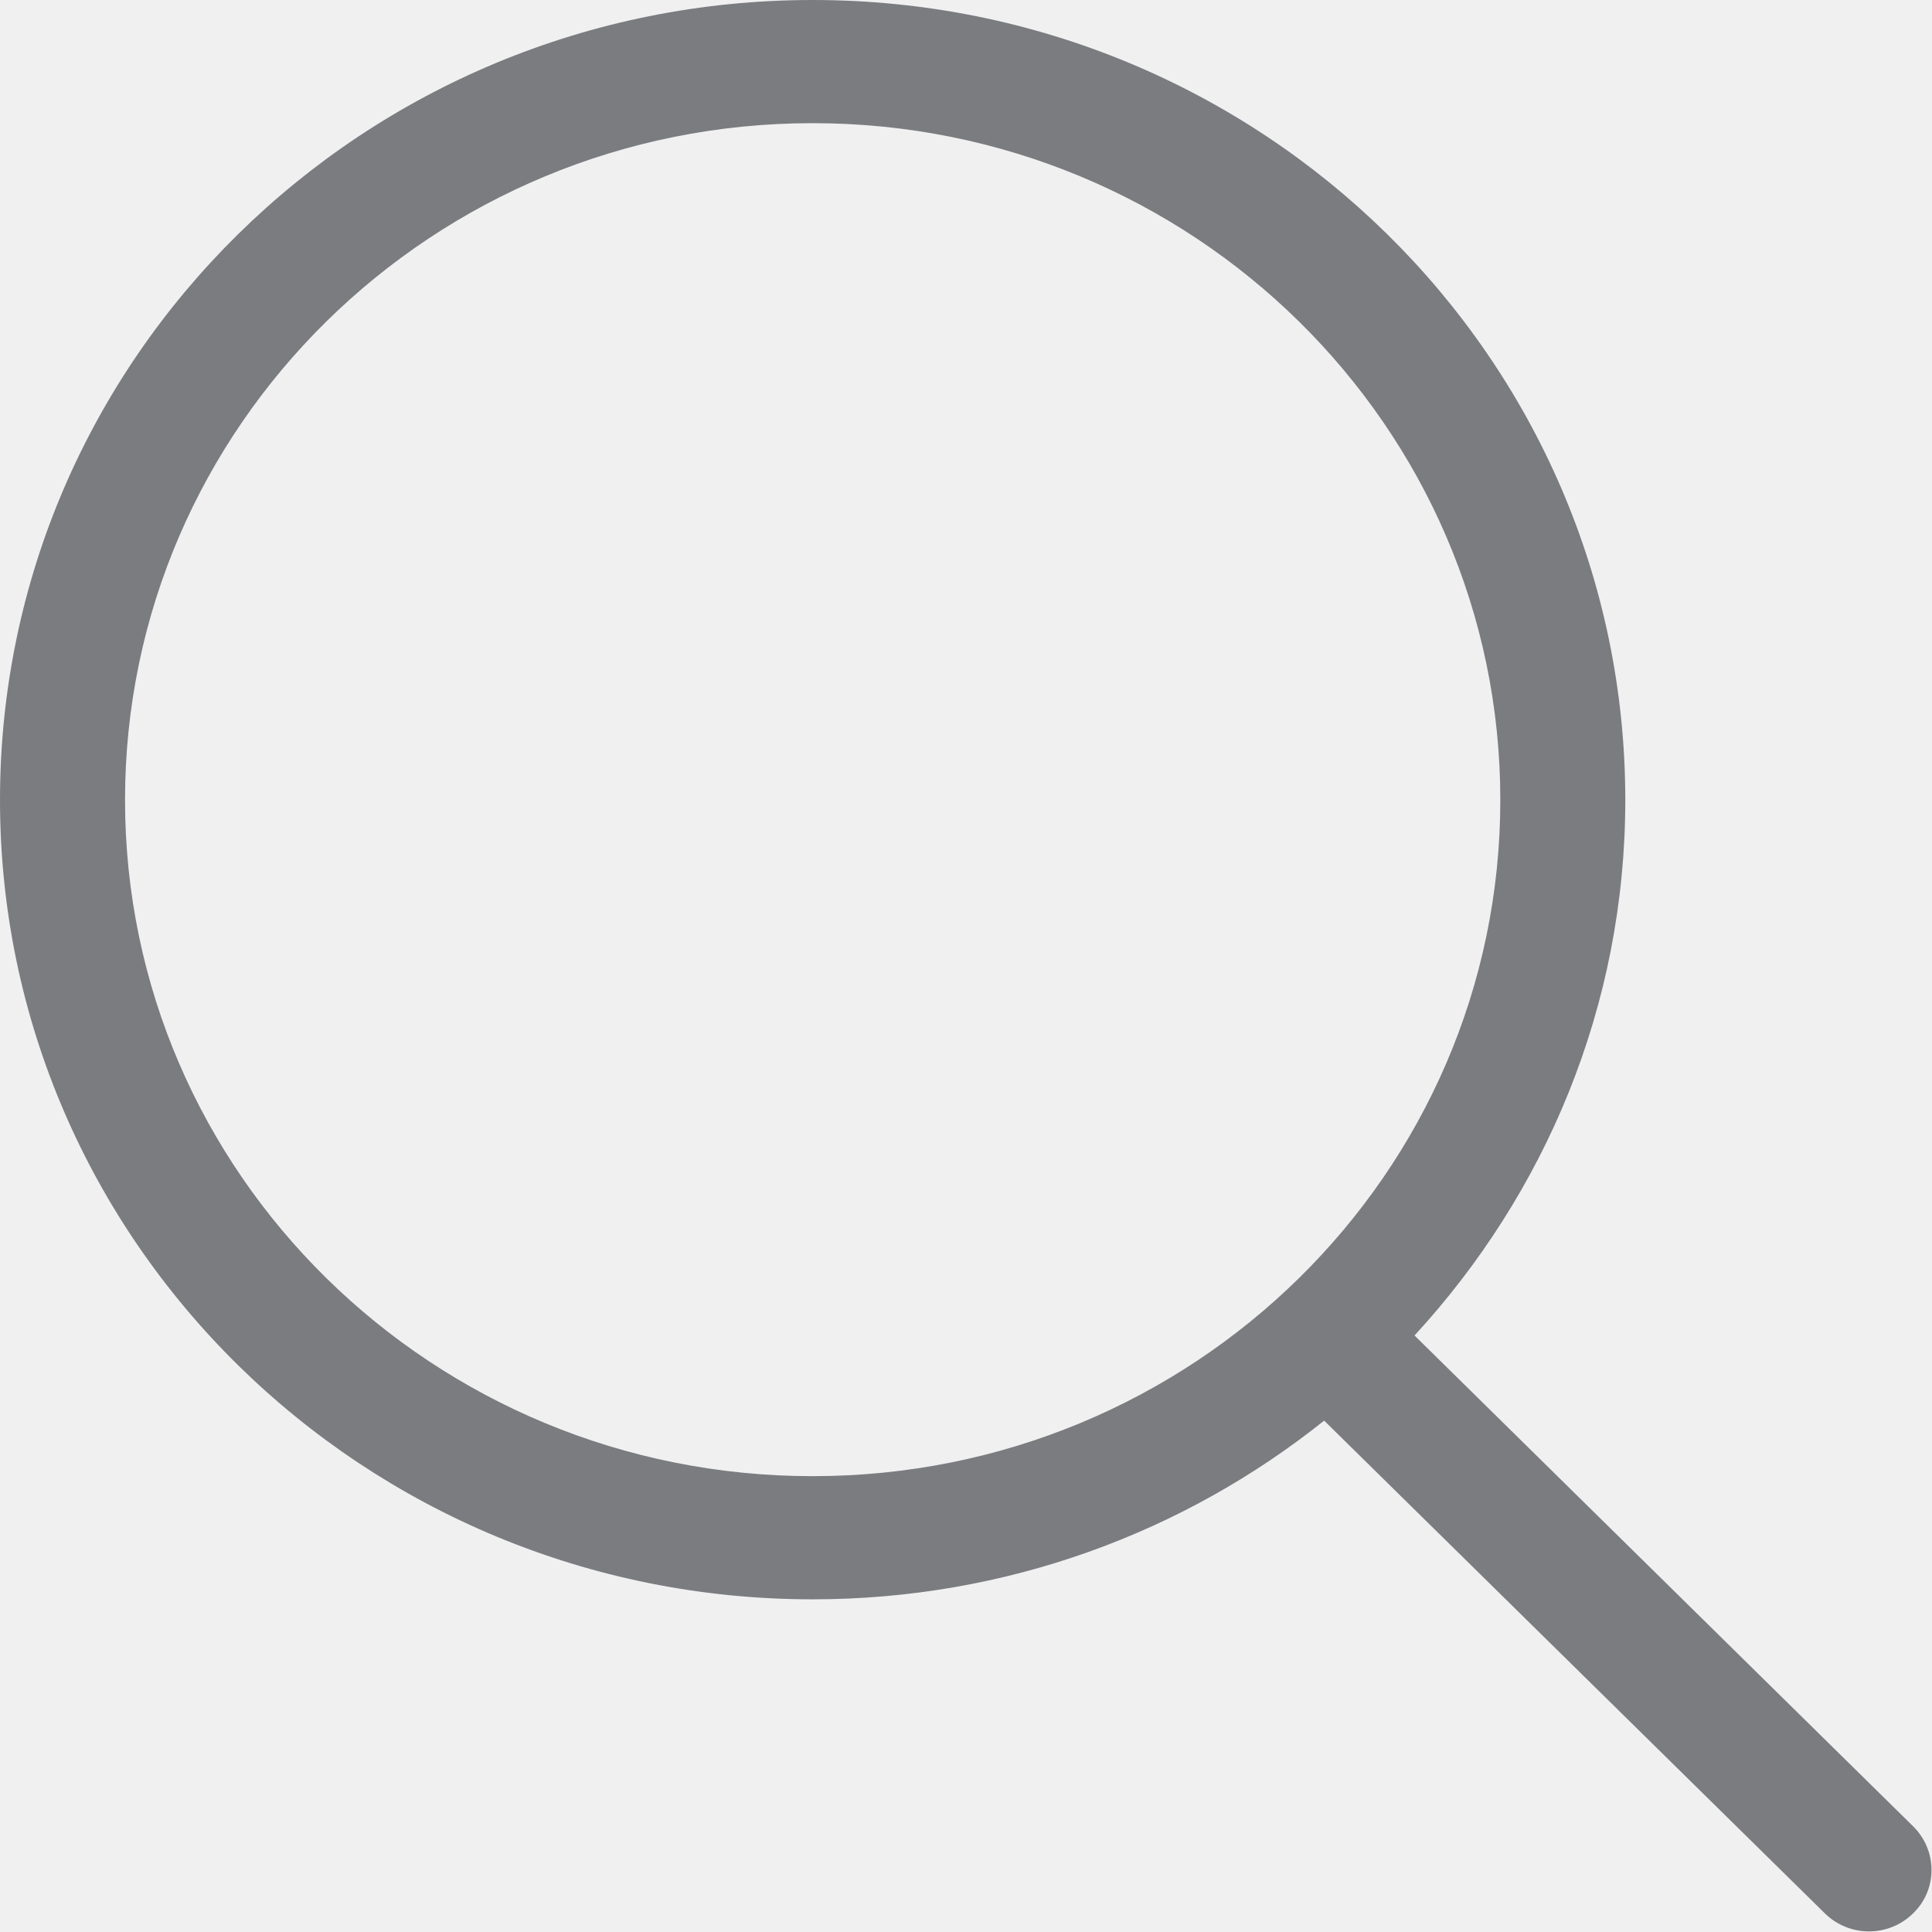
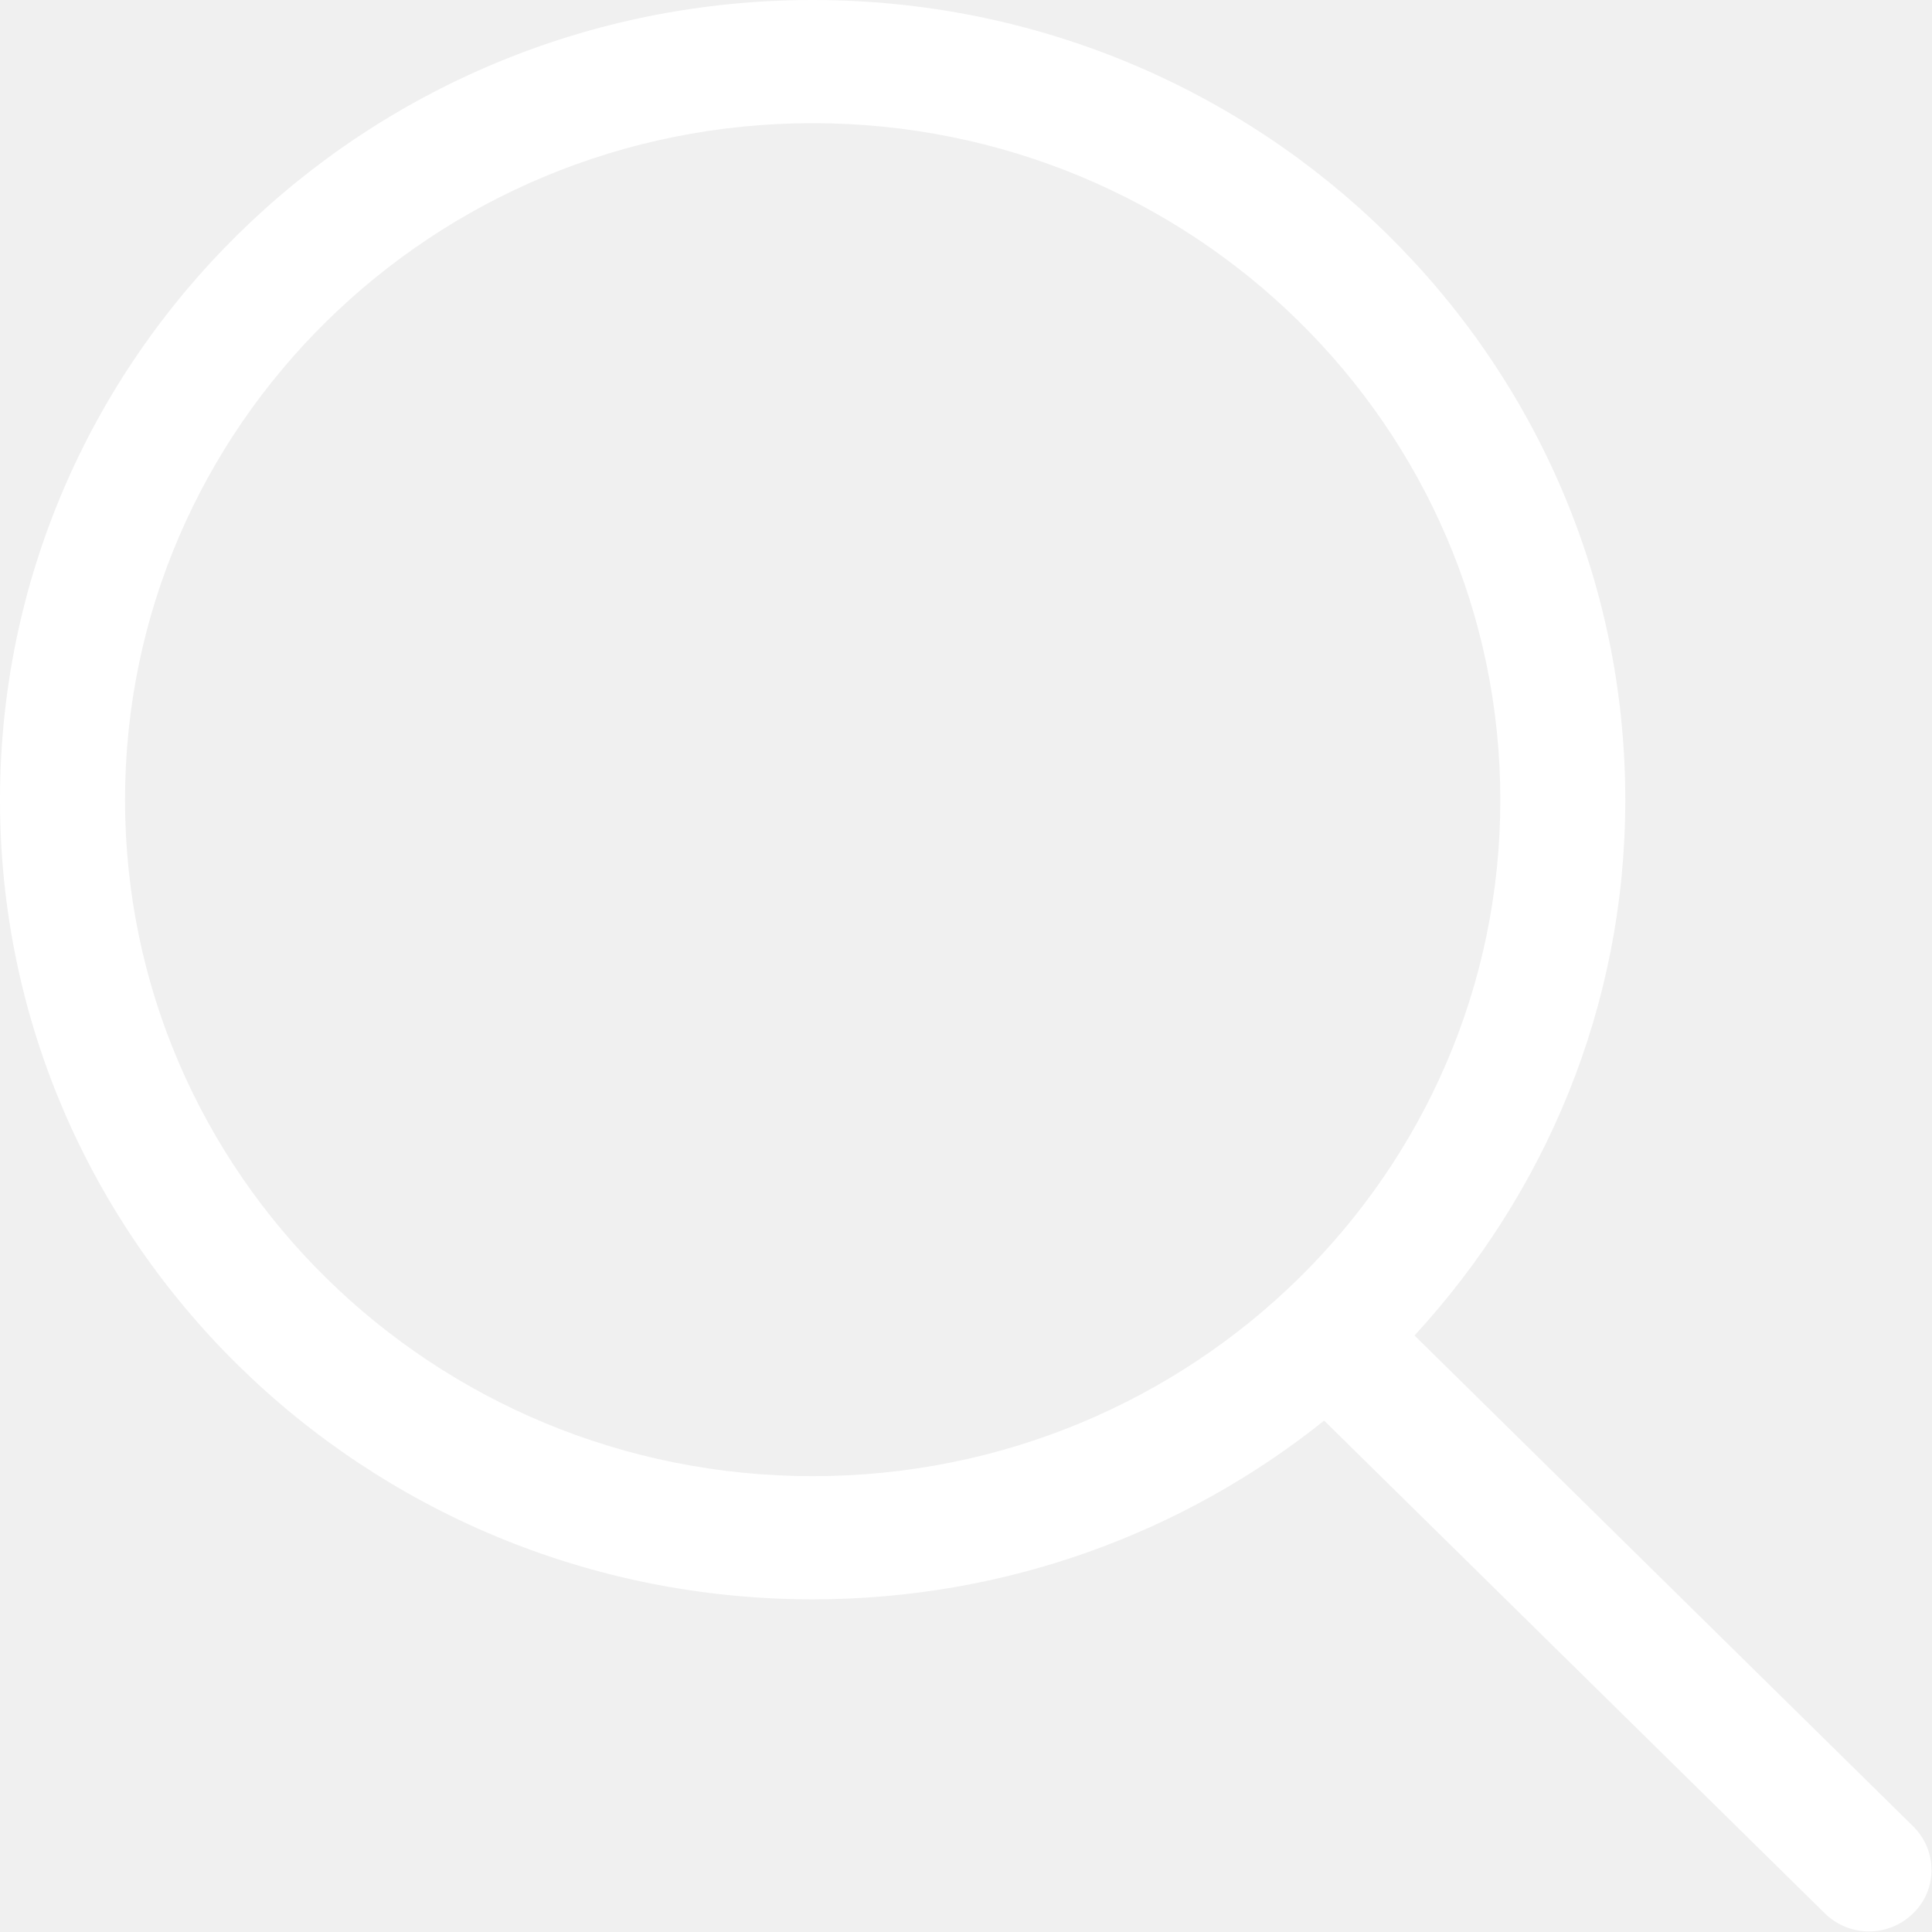
<svg xmlns="http://www.w3.org/2000/svg" viewBox="0 0 32 32" version="1.1" fill="#000000">
  <g id="SVGRepo_bgCarrier" stroke-width="0" />
  <g id="SVGRepo_tracerCarrier" stroke-linecap="round" stroke-linejoin="round" />
  <g id="SVGRepo_iconCarrier">
    <defs> </defs>
    <g id="Page-1" stroke="none" stroke-width="1" fill="none" fill-rule="evenodd">
-       <g id="Icon-Set" transform="translate(-256, -1139)" fill="#7a7c80">
+       <g id="Icon-Set" transform="translate(-256, -1139)" fill="#ffffff">
        <path d="M269.46,1163.45 C263.17,1163.45 258.071,1158.44 258.071,1152.25 C258.071,1146.06 263.17,1141.04 269.46,1141.04 C275.75,1141.04 280.85,1146.06 280.85,1152.25 C280.85,1158.44 275.75,1163.45 269.46,1163.45 L269.46,1163.45 Z M287.688,1169.25 L279.429,1161.12 C281.591,1158.77 282.92,1155.67 282.92,1152.25 C282.92,1144.93 276.894,1139 269.46,1139 C262.026,1139 256,1144.93 256,1152.25 C256,1159.56 262.026,1165.49 269.46,1165.49 C272.672,1165.49 275.618,1164.38 277.932,1162.53 L286.224,1170.69 C286.629,1171.09 287.284,1171.09 287.688,1170.69 C288.093,1170.3 288.093,1169.65 287.688,1169.25 L287.688,1169.25 Z" id="search"> </path>
      </g>
    </g>
  </g>
</svg>
